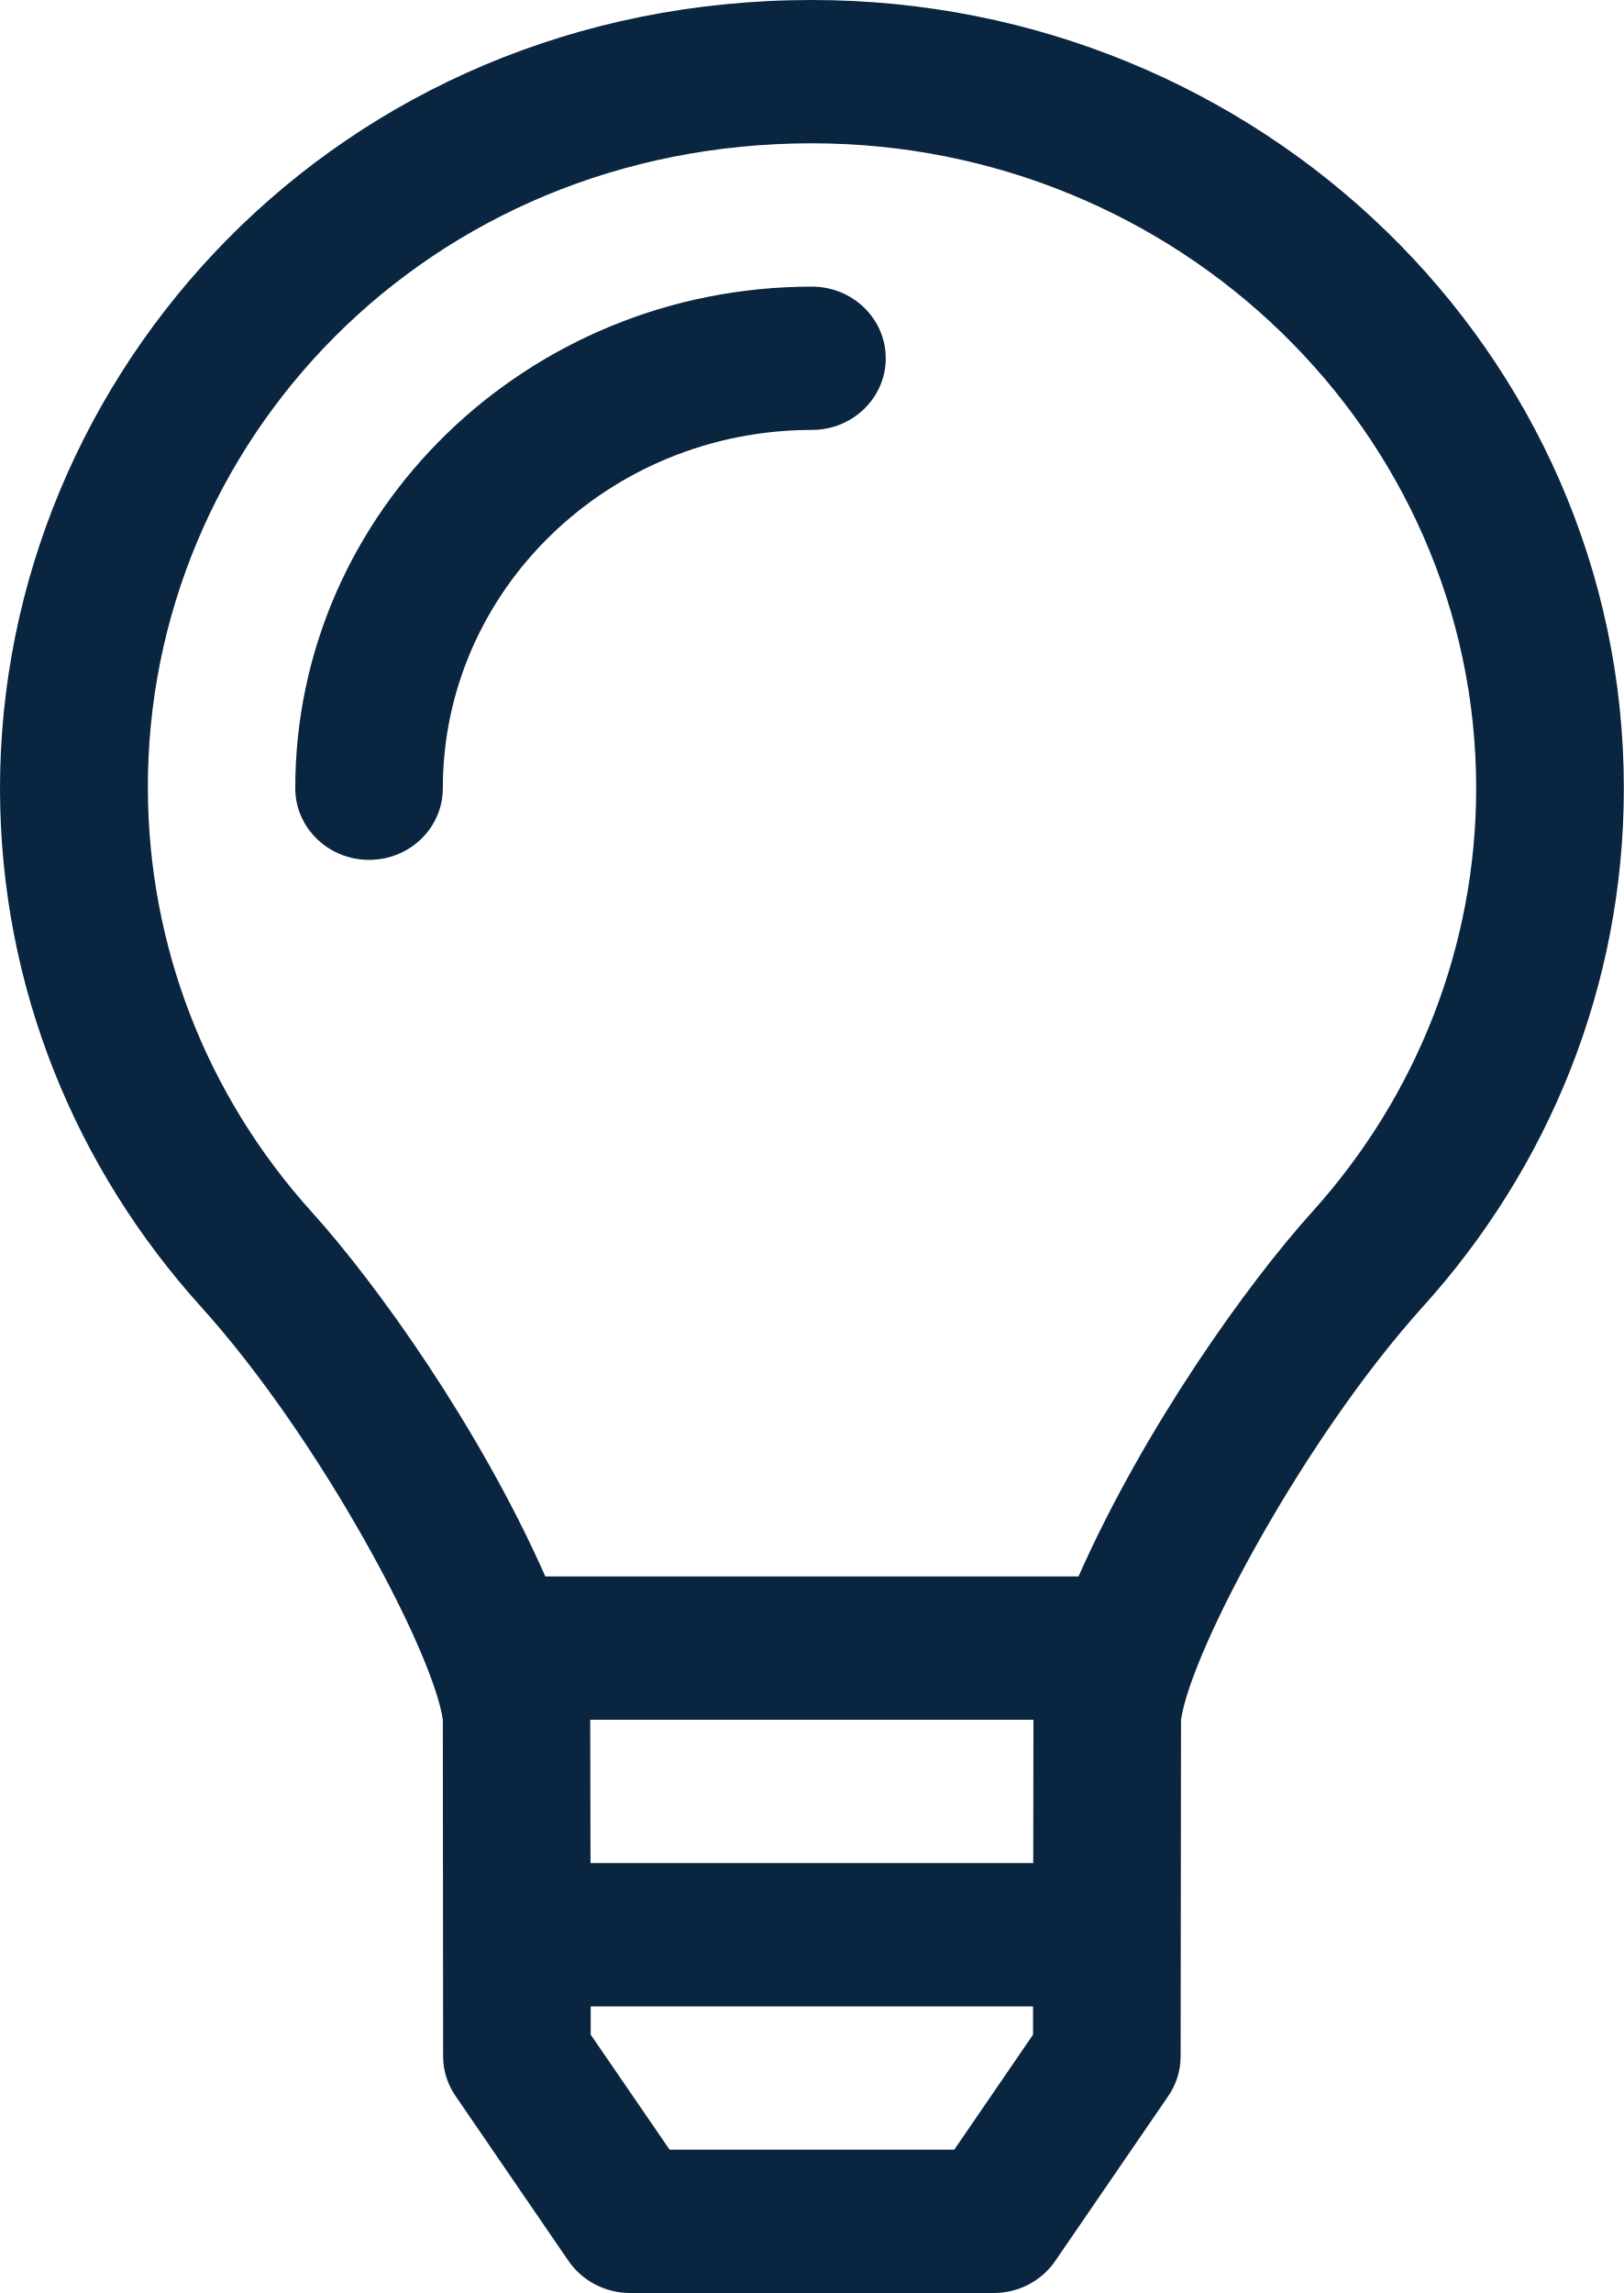
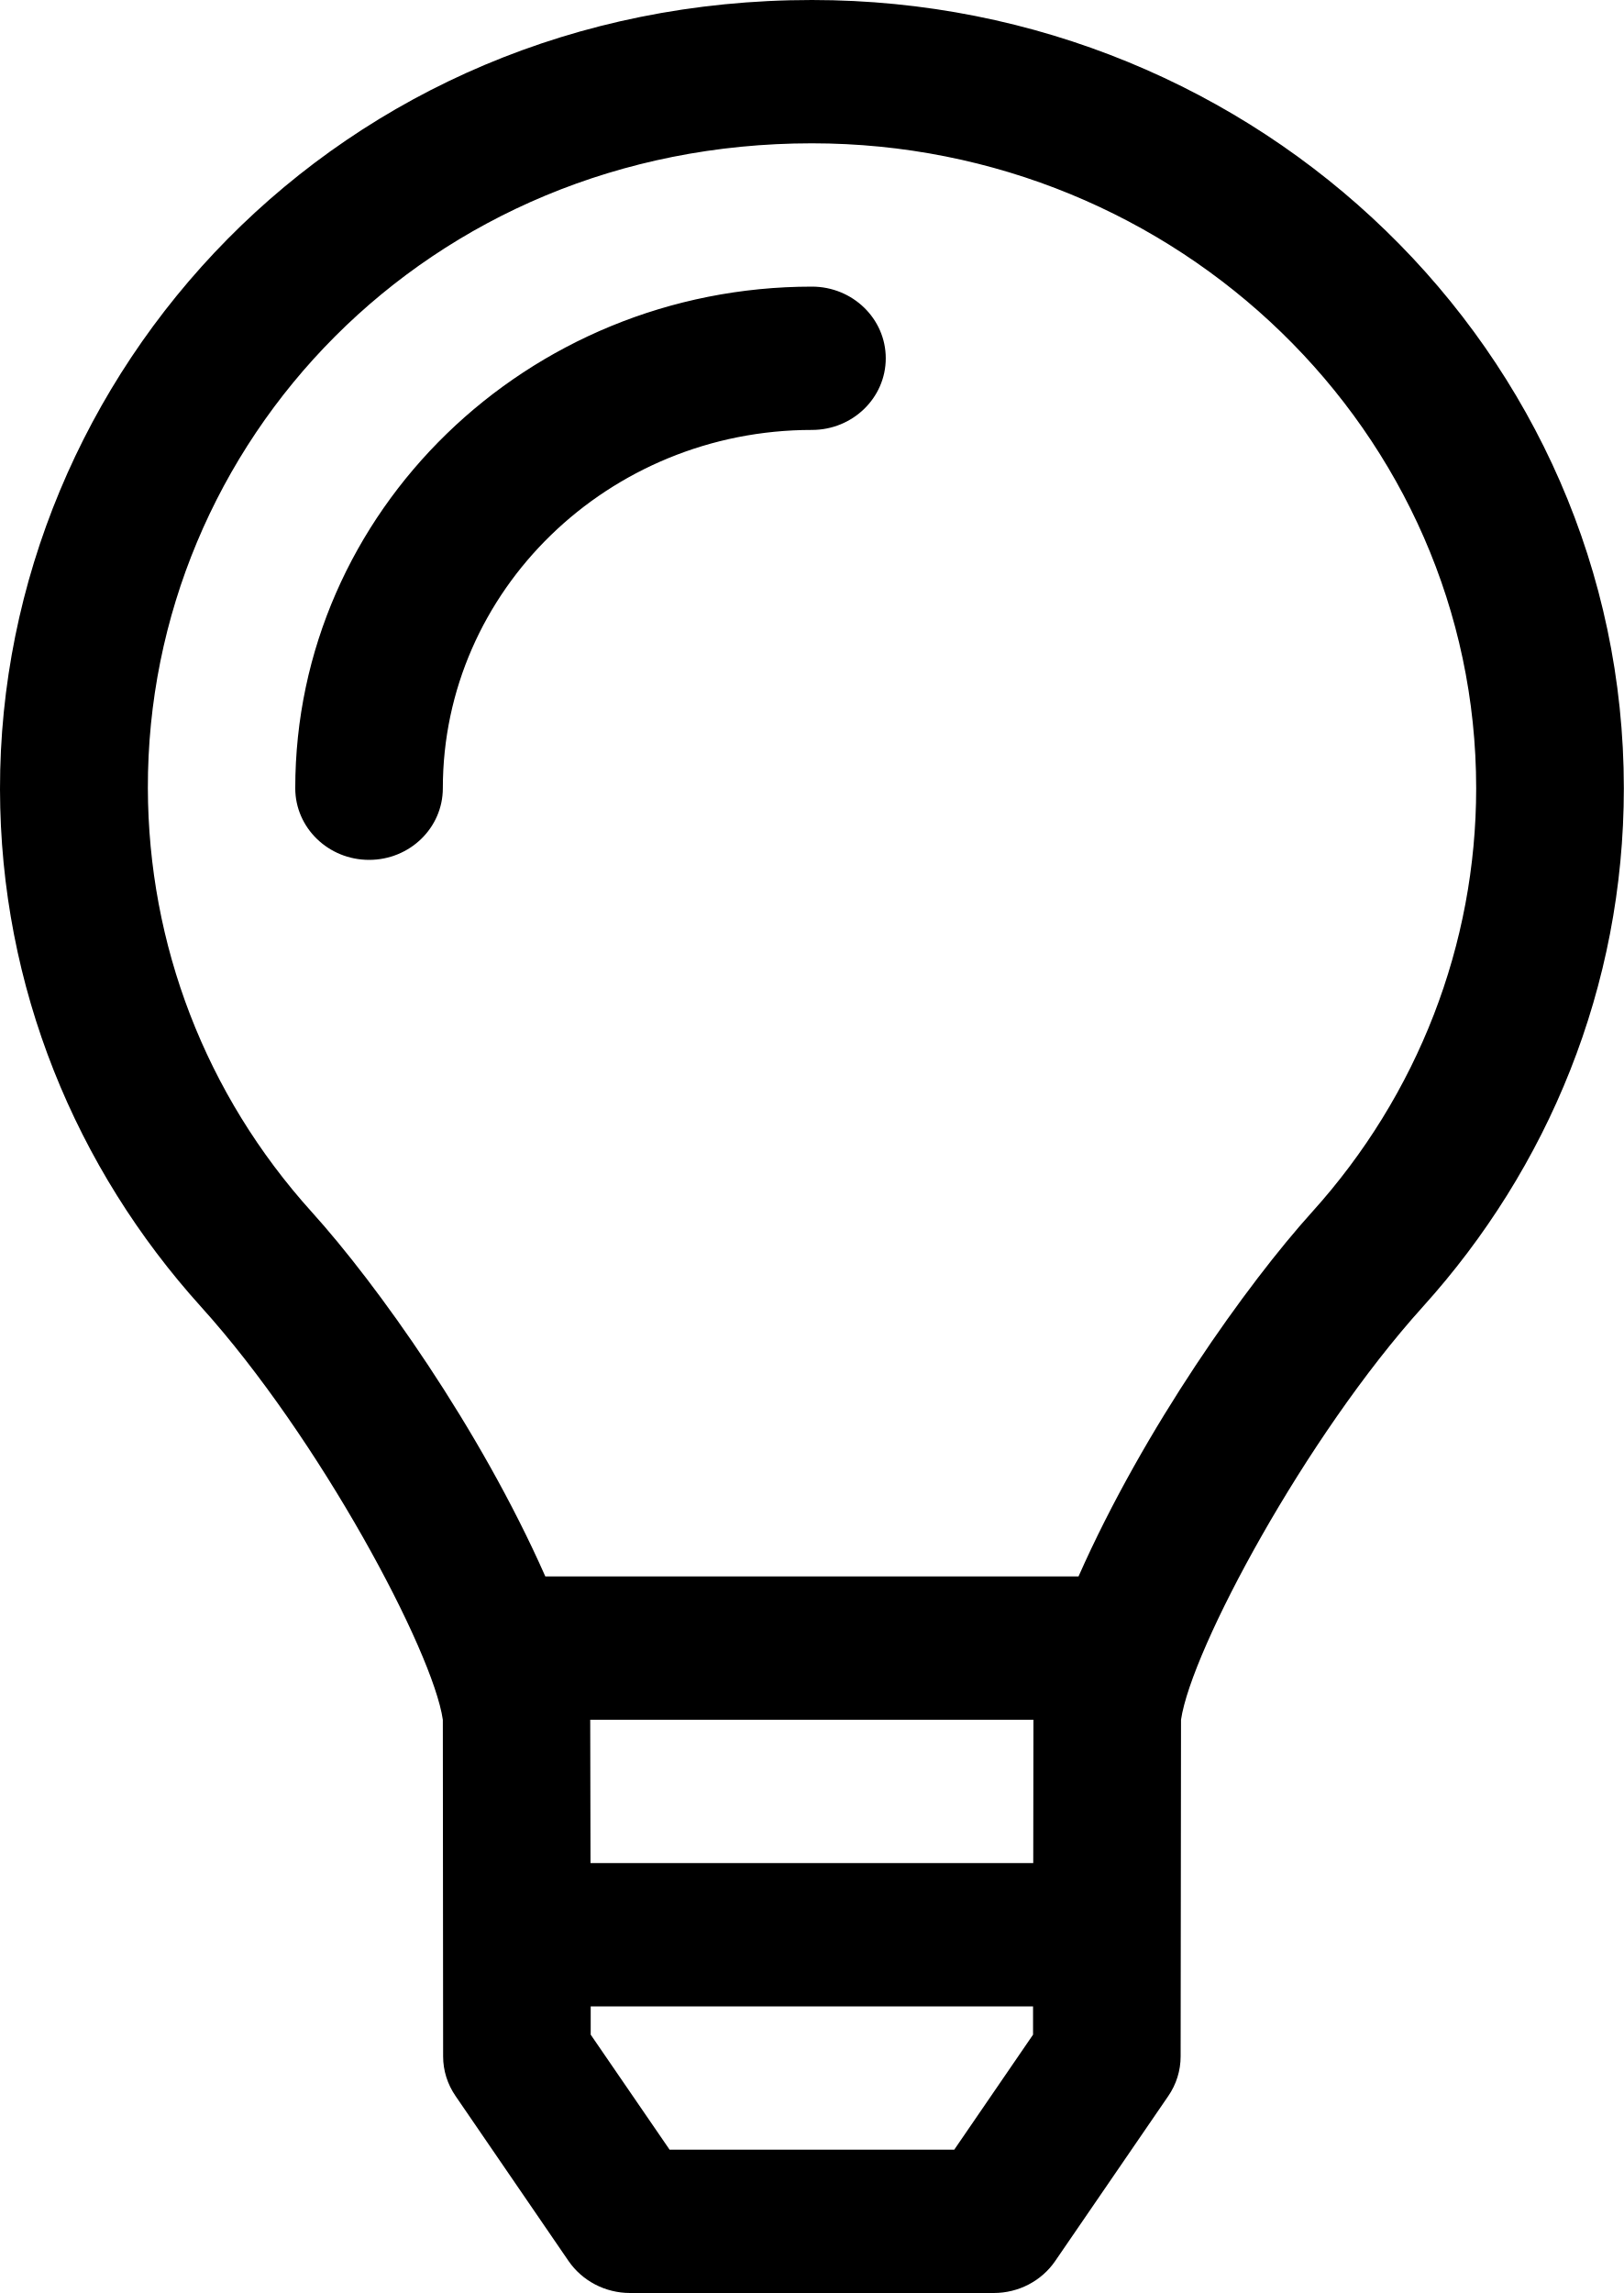
- <svg xmlns="http://www.w3.org/2000/svg" width="17" height="24" viewBox="0 0 17 24" fill="none">
-   <path d="M8.5 0C3.528 0 -0.006 3.916 7.11796e-06 8.261C0.003 10.337 0.797 12.23 2.104 13.677C3.343 15.048 4.533 17.282 4.636 18L4.639 21.524C4.639 21.672 4.685 21.816 4.769 21.938L5.952 23.665C6.096 23.874 6.337 24 6.596 24H10.404C10.663 24 10.904 23.874 11.047 23.665L12.231 21.938C12.315 21.816 12.36 21.671 12.36 21.524L12.364 18C12.473 17.263 13.667 15.038 14.896 13.677C16.206 12.227 17 10.33 17 8.25C17 3.694 13.194 0 8.5 0ZM10.815 21.296L9.99 22.5H7.01L6.184 21.296L6.184 21H10.815V21.296ZM10.817 19.5H6.182L6.179 18H10.819L10.817 19.5ZM13.734 12.688C13.059 13.436 11.98 14.943 11.291 16.5H5.709C5.02 14.942 3.942 13.436 3.266 12.688C2.149 11.452 1.552 9.884 1.548 8.25C1.539 4.641 4.464 1.5 8.5 1.5C12.335 1.5 15.454 4.528 15.454 8.25C15.454 9.884 14.844 11.46 13.734 12.688ZM8.5 3C5.518 3 3.091 5.355 3.091 8.25C3.091 8.664 3.437 9 3.864 9C4.291 9 4.636 8.664 4.636 8.25C4.636 6.182 6.369 4.5 8.5 4.5C8.927 4.5 9.273 4.164 9.273 3.75C9.273 3.336 8.927 3 8.5 3Z" fill="#0A2540" />
+ <svg xmlns="http://www.w3.org/2000/svg" width="100%" height="100%" viewBox="0 0 17 24" fill="none">
+   <path d="M8.5 0C3.528 0 -0.006 3.916 7.11796e-06 8.261C0.003 10.337 0.797 12.23 2.104 13.677C3.343 15.048 4.533 17.282 4.636 18L4.639 21.524C4.639 21.672 4.685 21.816 4.769 21.938L5.952 23.665C6.096 23.874 6.337 24 6.596 24H10.404C10.663 24 10.904 23.874 11.047 23.665L12.231 21.938C12.315 21.816 12.36 21.671 12.36 21.524L12.364 18C12.473 17.263 13.667 15.038 14.896 13.677C16.206 12.227 17 10.33 17 8.25C17 3.694 13.194 0 8.5 0ZM10.815 21.296L9.99 22.5H7.01L6.184 21.296L6.184 21H10.815V21.296ZM10.817 19.5H6.182L6.179 18H10.819L10.817 19.5ZM13.734 12.688C13.059 13.436 11.98 14.943 11.291 16.5H5.709C5.02 14.942 3.942 13.436 3.266 12.688C2.149 11.452 1.552 9.884 1.548 8.25C1.539 4.641 4.464 1.5 8.5 1.5C12.335 1.5 15.454 4.528 15.454 8.25C15.454 9.884 14.844 11.46 13.734 12.688ZM8.5 3C5.518 3 3.091 5.355 3.091 8.25C3.091 8.664 3.437 9 3.864 9C4.291 9 4.636 8.664 4.636 8.25C4.636 6.182 6.369 4.5 8.5 4.5C8.927 4.5 9.273 4.164 9.273 3.75C9.273 3.336 8.927 3 8.5 3Z" fill="currentColor" />
</svg>
